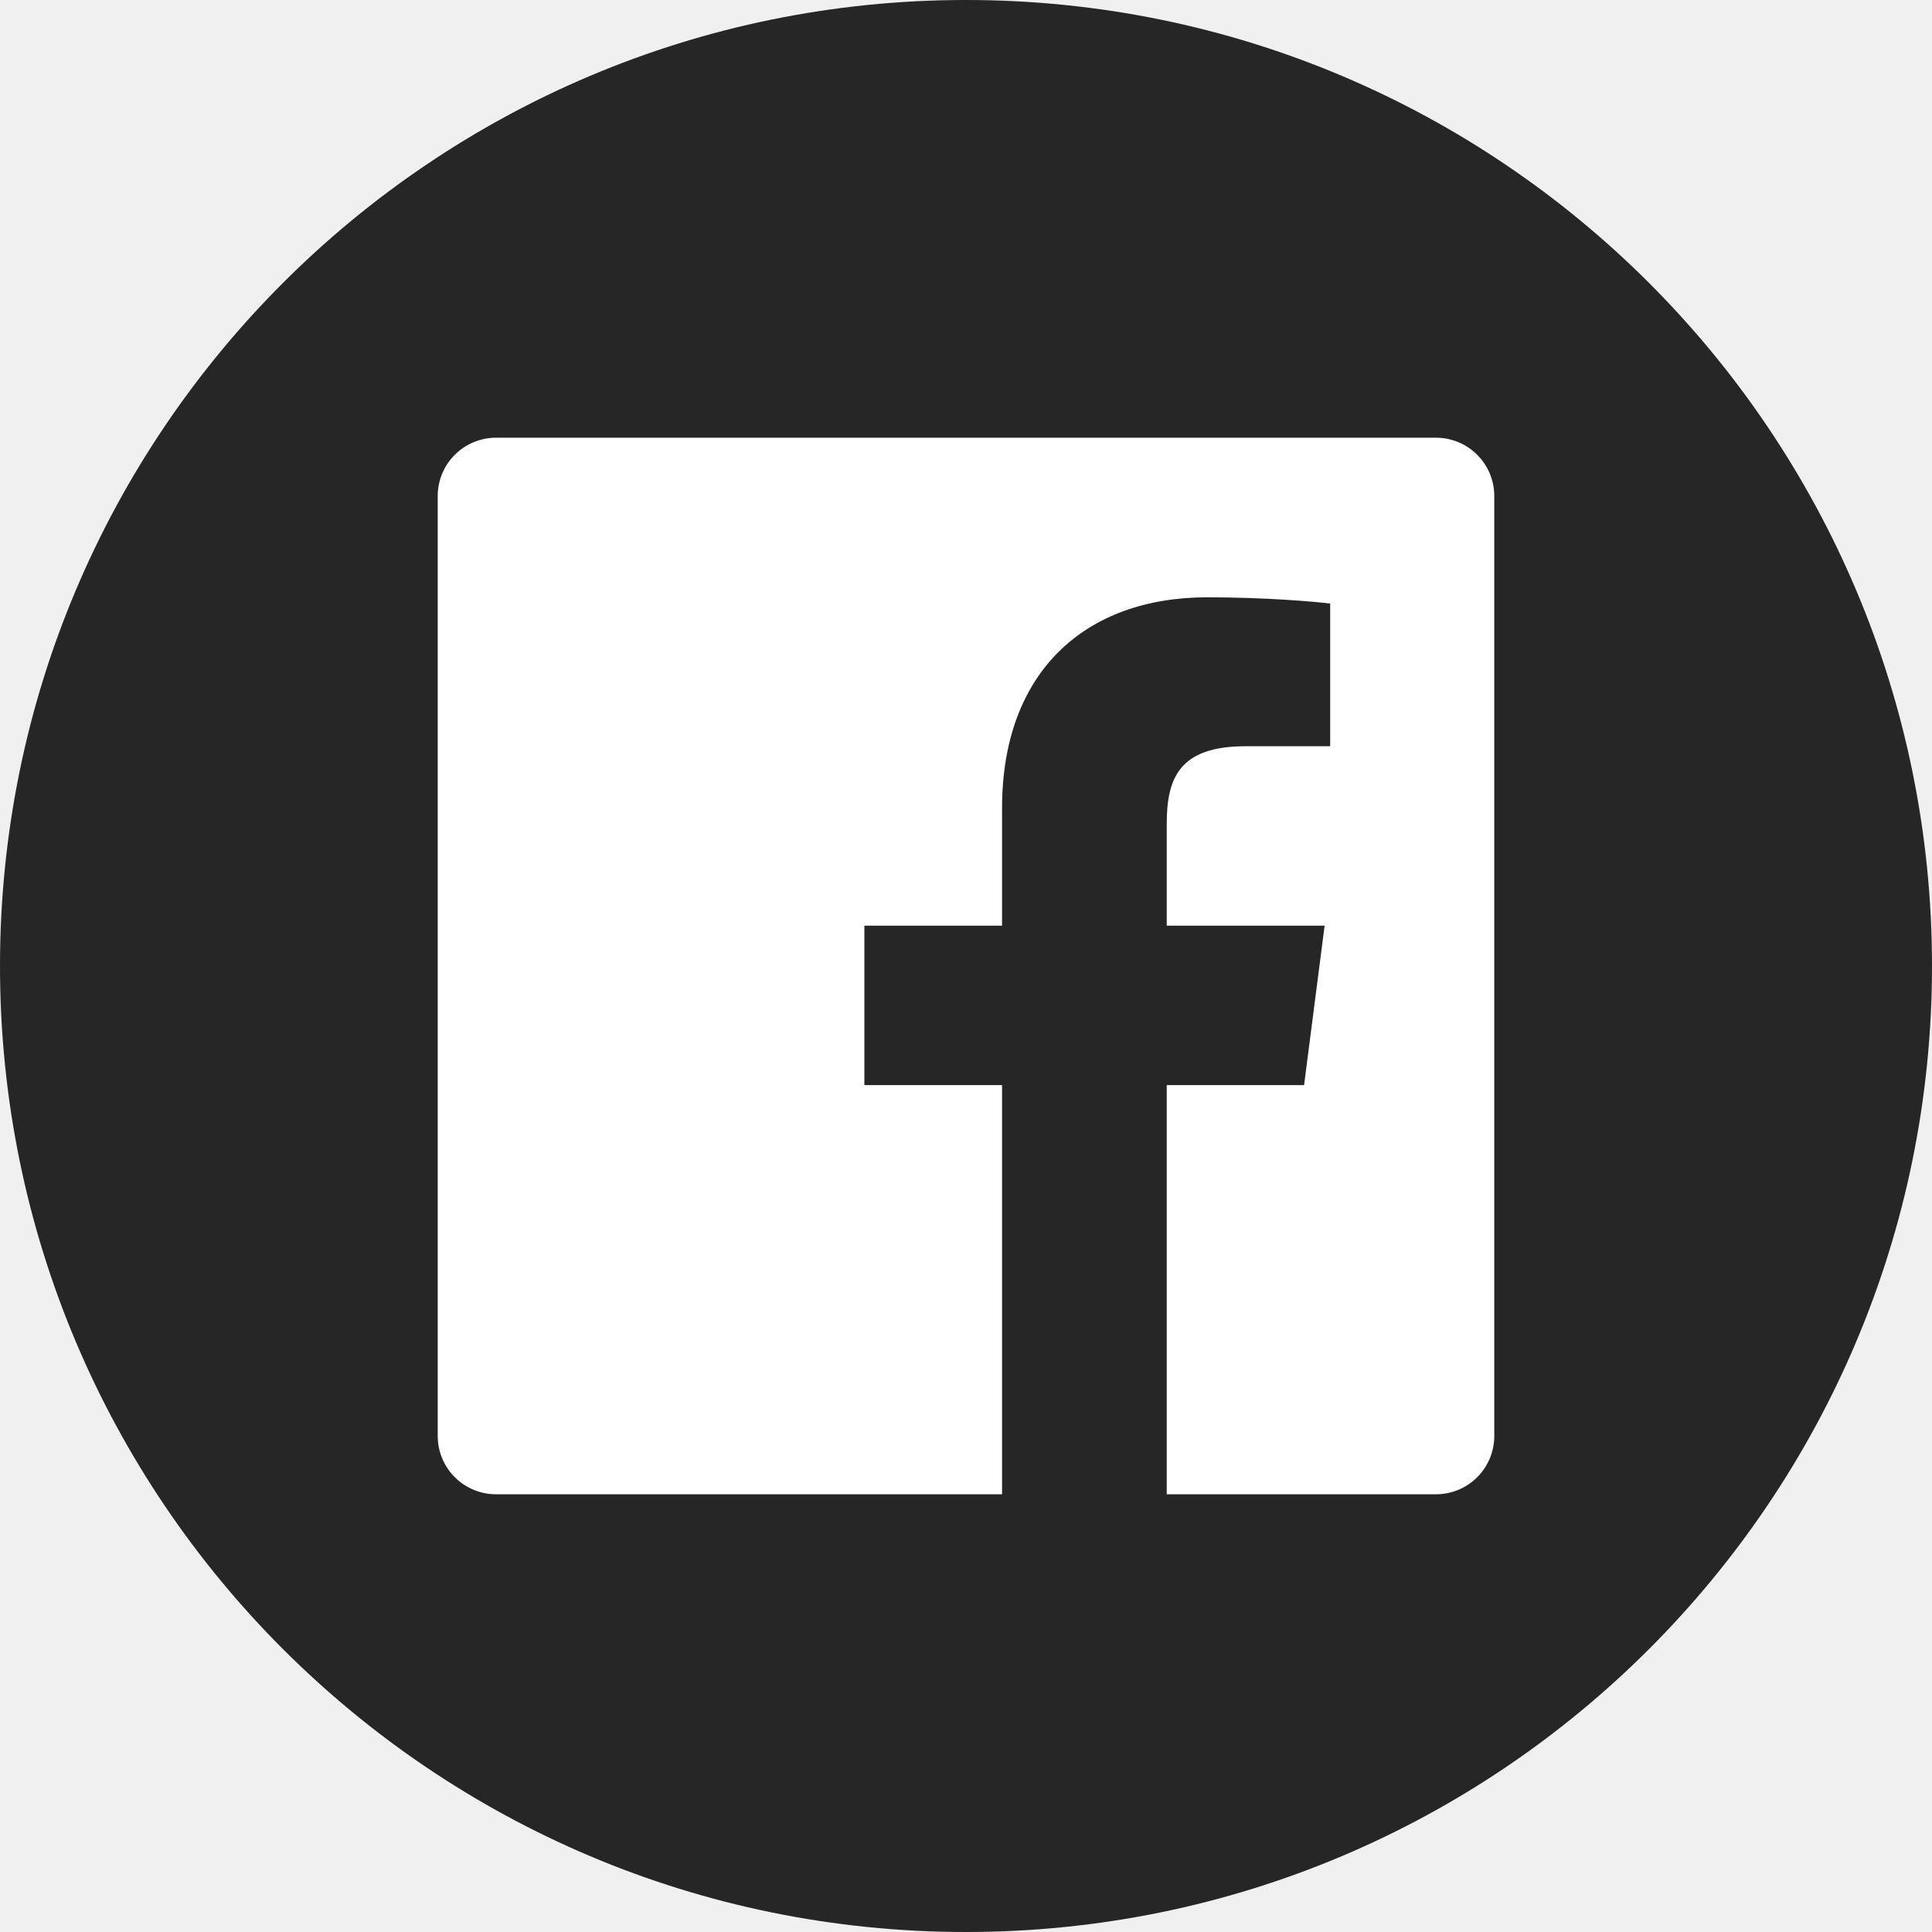
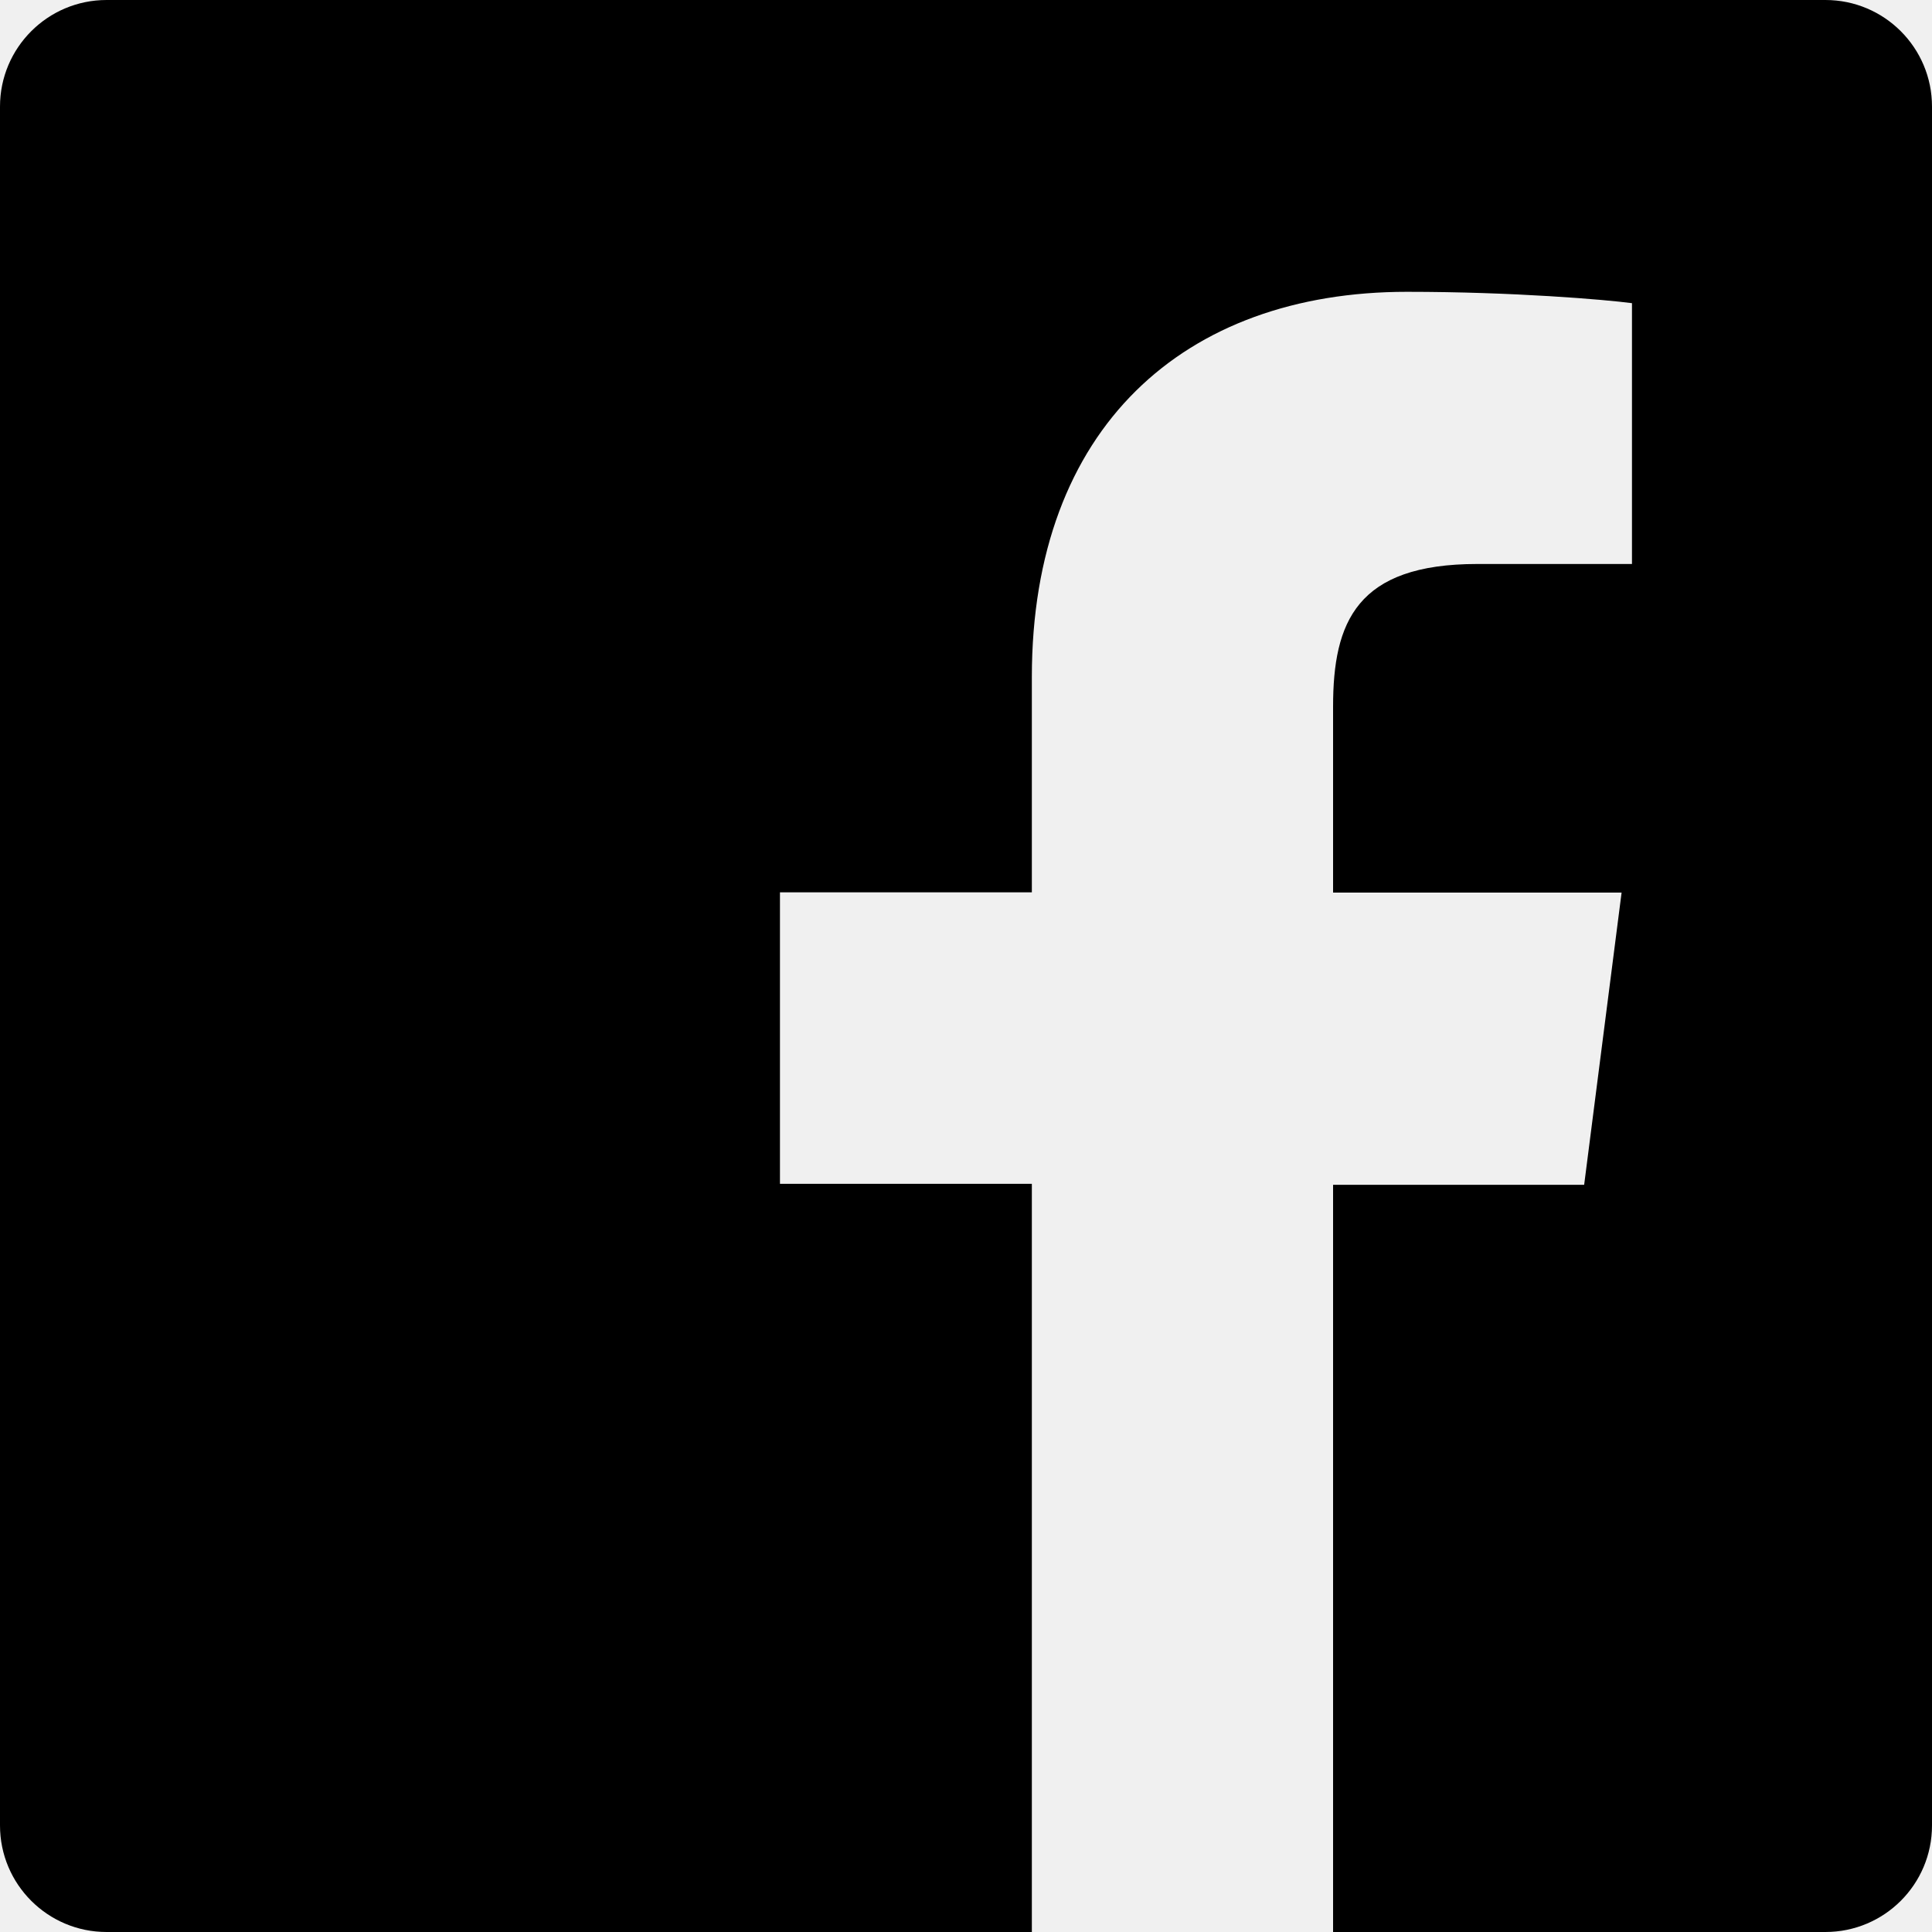
- <svg xmlns="http://www.w3.org/2000/svg" version="1.1" id="Facebook" x="0px" y="0px" viewBox="0 0 128 128" enable-background="new 0 0 128 128" xml:space="preserve">
-   <g>
-     <circle id="facebook-back" fill="#262626" cx="64" cy="64" r="64" />
-     <path id="facebook-facebook" fill="#FFFFFF" d="M95.137,29H32.864C30.73,29,29,30.729,29,32.864v62.273   C29,97.27,30.73,99,32.864,99h33.525V71.893h-9.122v-10.565h9.122v-7.79c0-9.041,5.522-13.965,13.589-13.965   c3.862,0,7.183,0.288,8.15,0.416v9.449l-5.593,0.002c-4.388,0-5.236,2.084-5.236,5.143v6.745h10.461l-1.362,10.565   h-9.099V99h17.838C97.27,99,99,97.27,99,95.137V32.864C99,30.729,97.27,29,95.137,29z" />
-   </g>
+ <svg xmlns="http://www.w3.org/2000/svg" aria-labelledby="simpleicons-facebook-icon" role="img" viewBox="0 0 24 24">
+   <path d="M22.676 0H1.324C.593 0 0 .593 0 1.324v21.352C0 23.408.593 24 1.324 24h11.494v-9.294H9.689v-3.621h3.129V8.41c0-3.099 1.894-4.785 4.659-4.785 1.325 0 2.464.097 2.796.141v3.24h-1.921c-1.5 0-1.792.721-1.792 1.771v2.311h3.584l-.465 3.63H16.56V24h6.115c.733 0 1.325-.592 1.325-1.324V1.324C24 .593 23.408 0 22.676 0" />
</svg>
